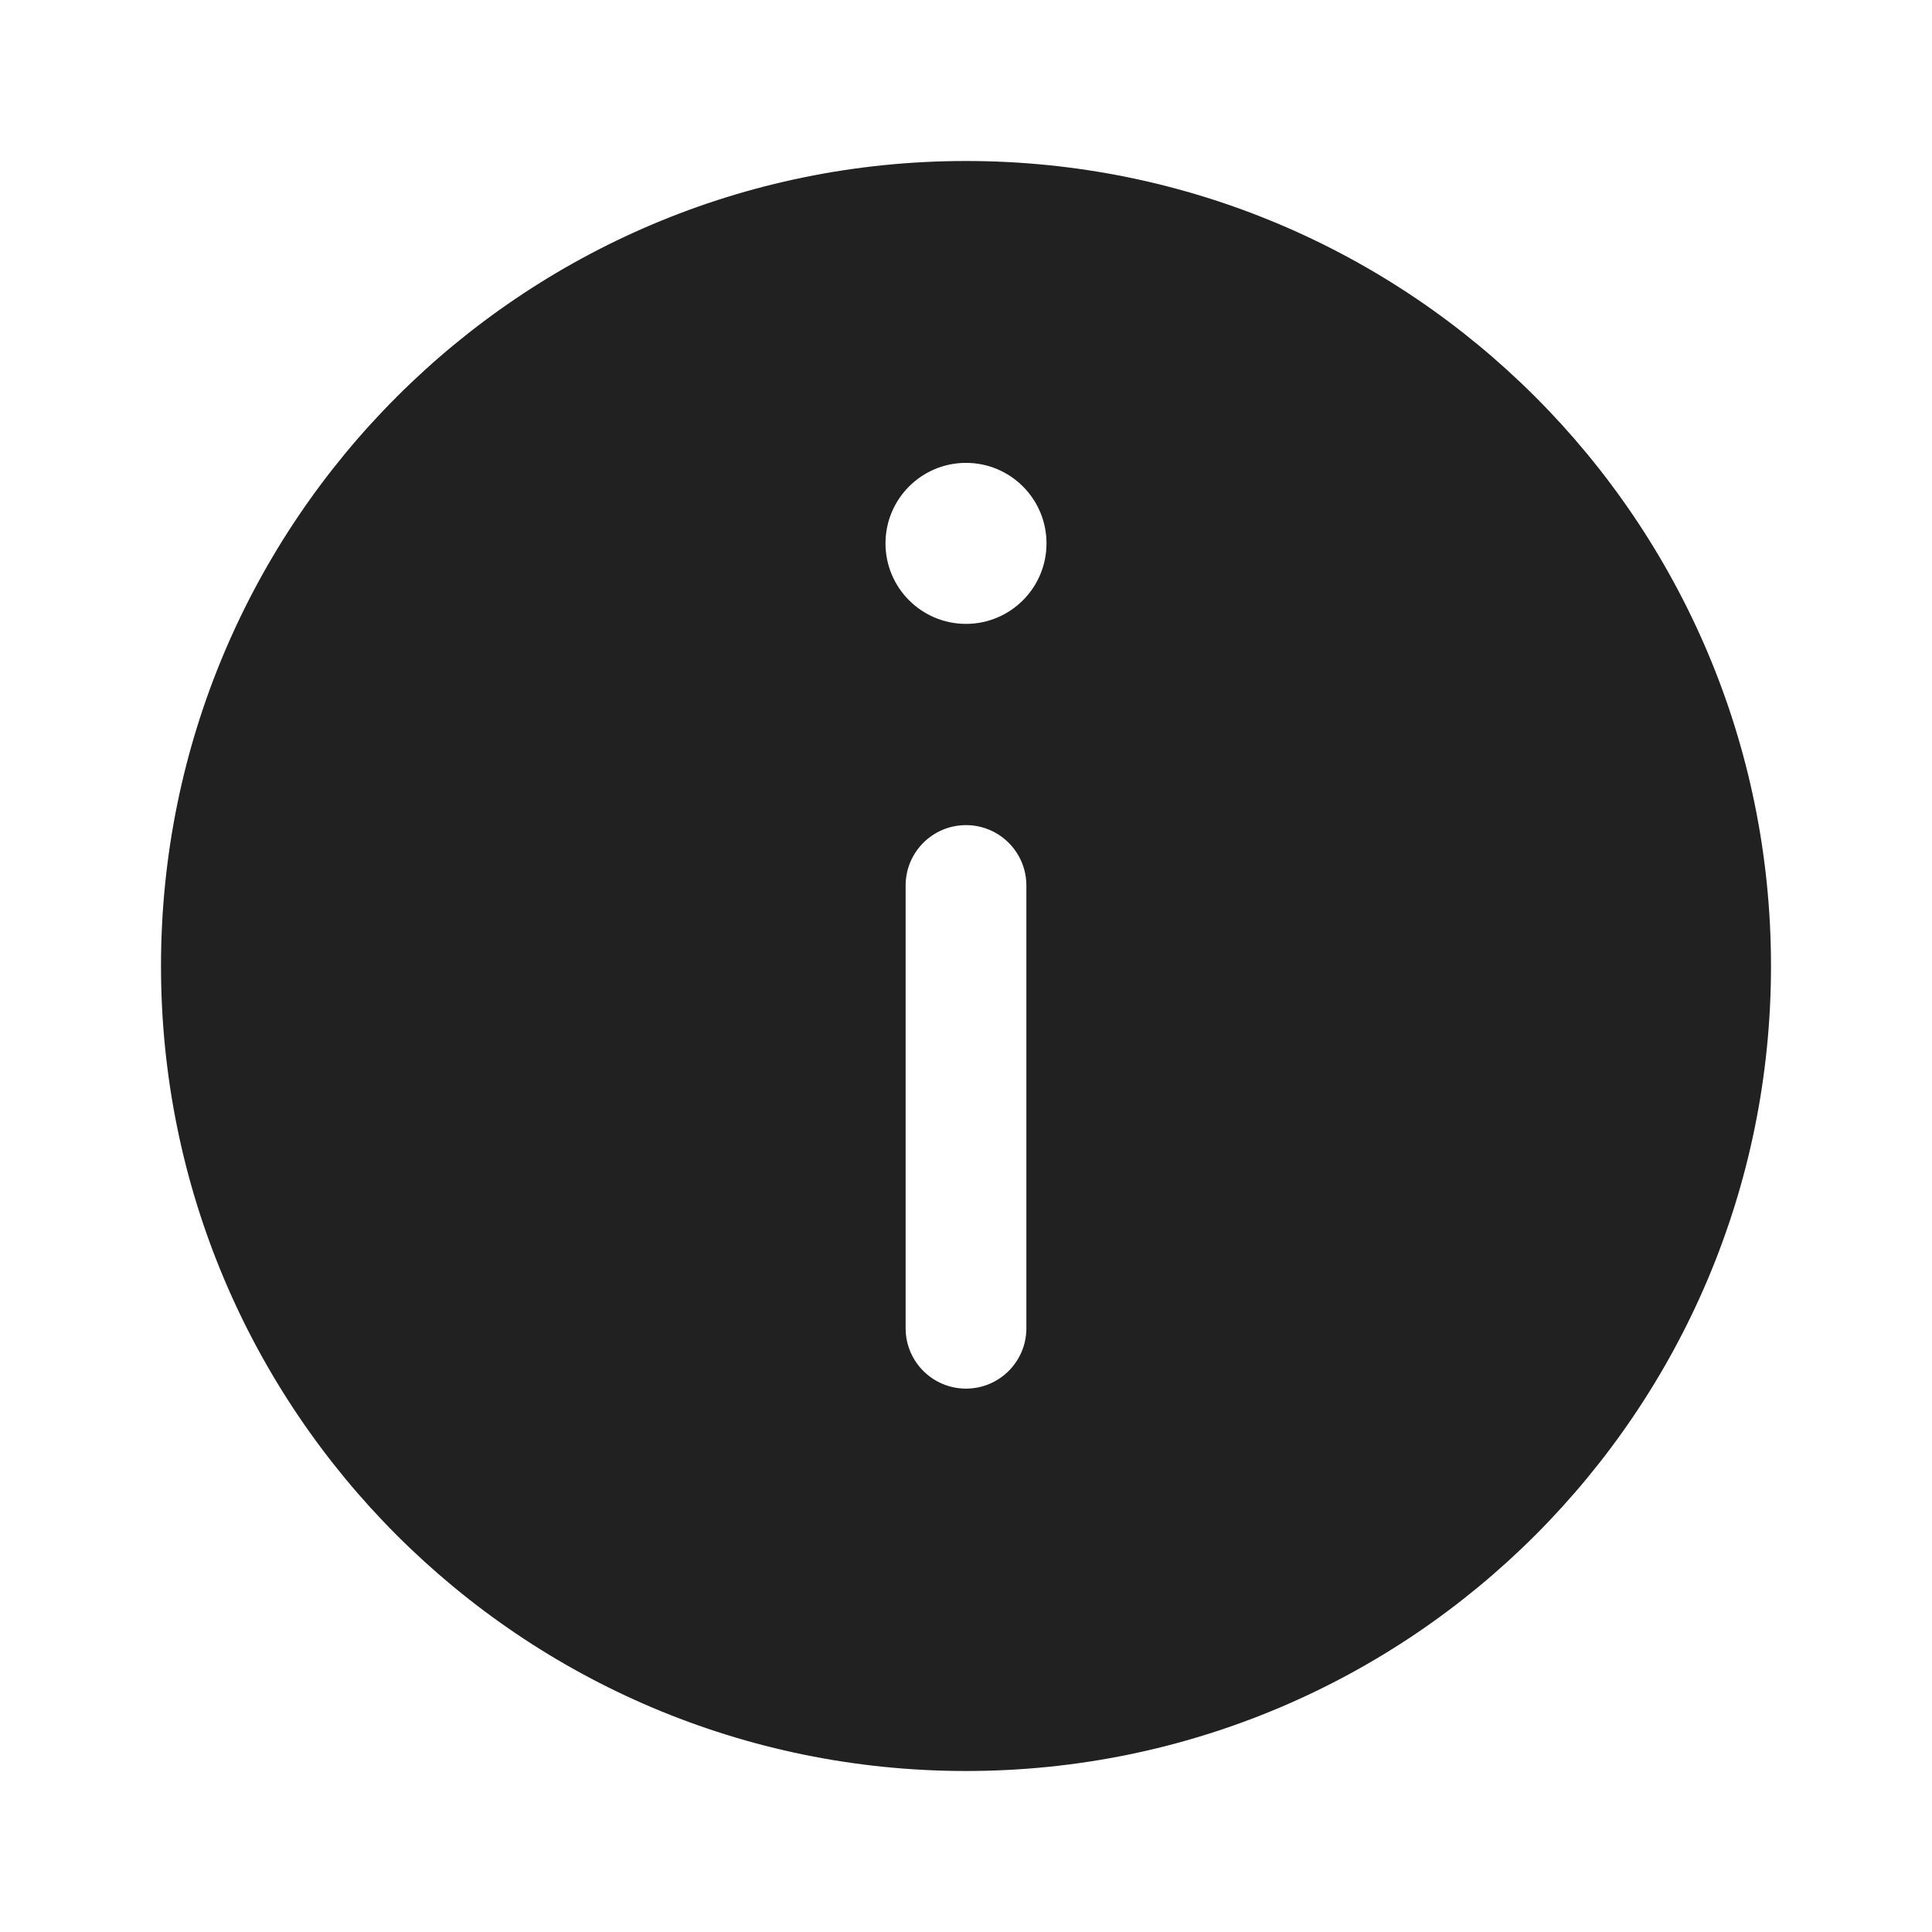
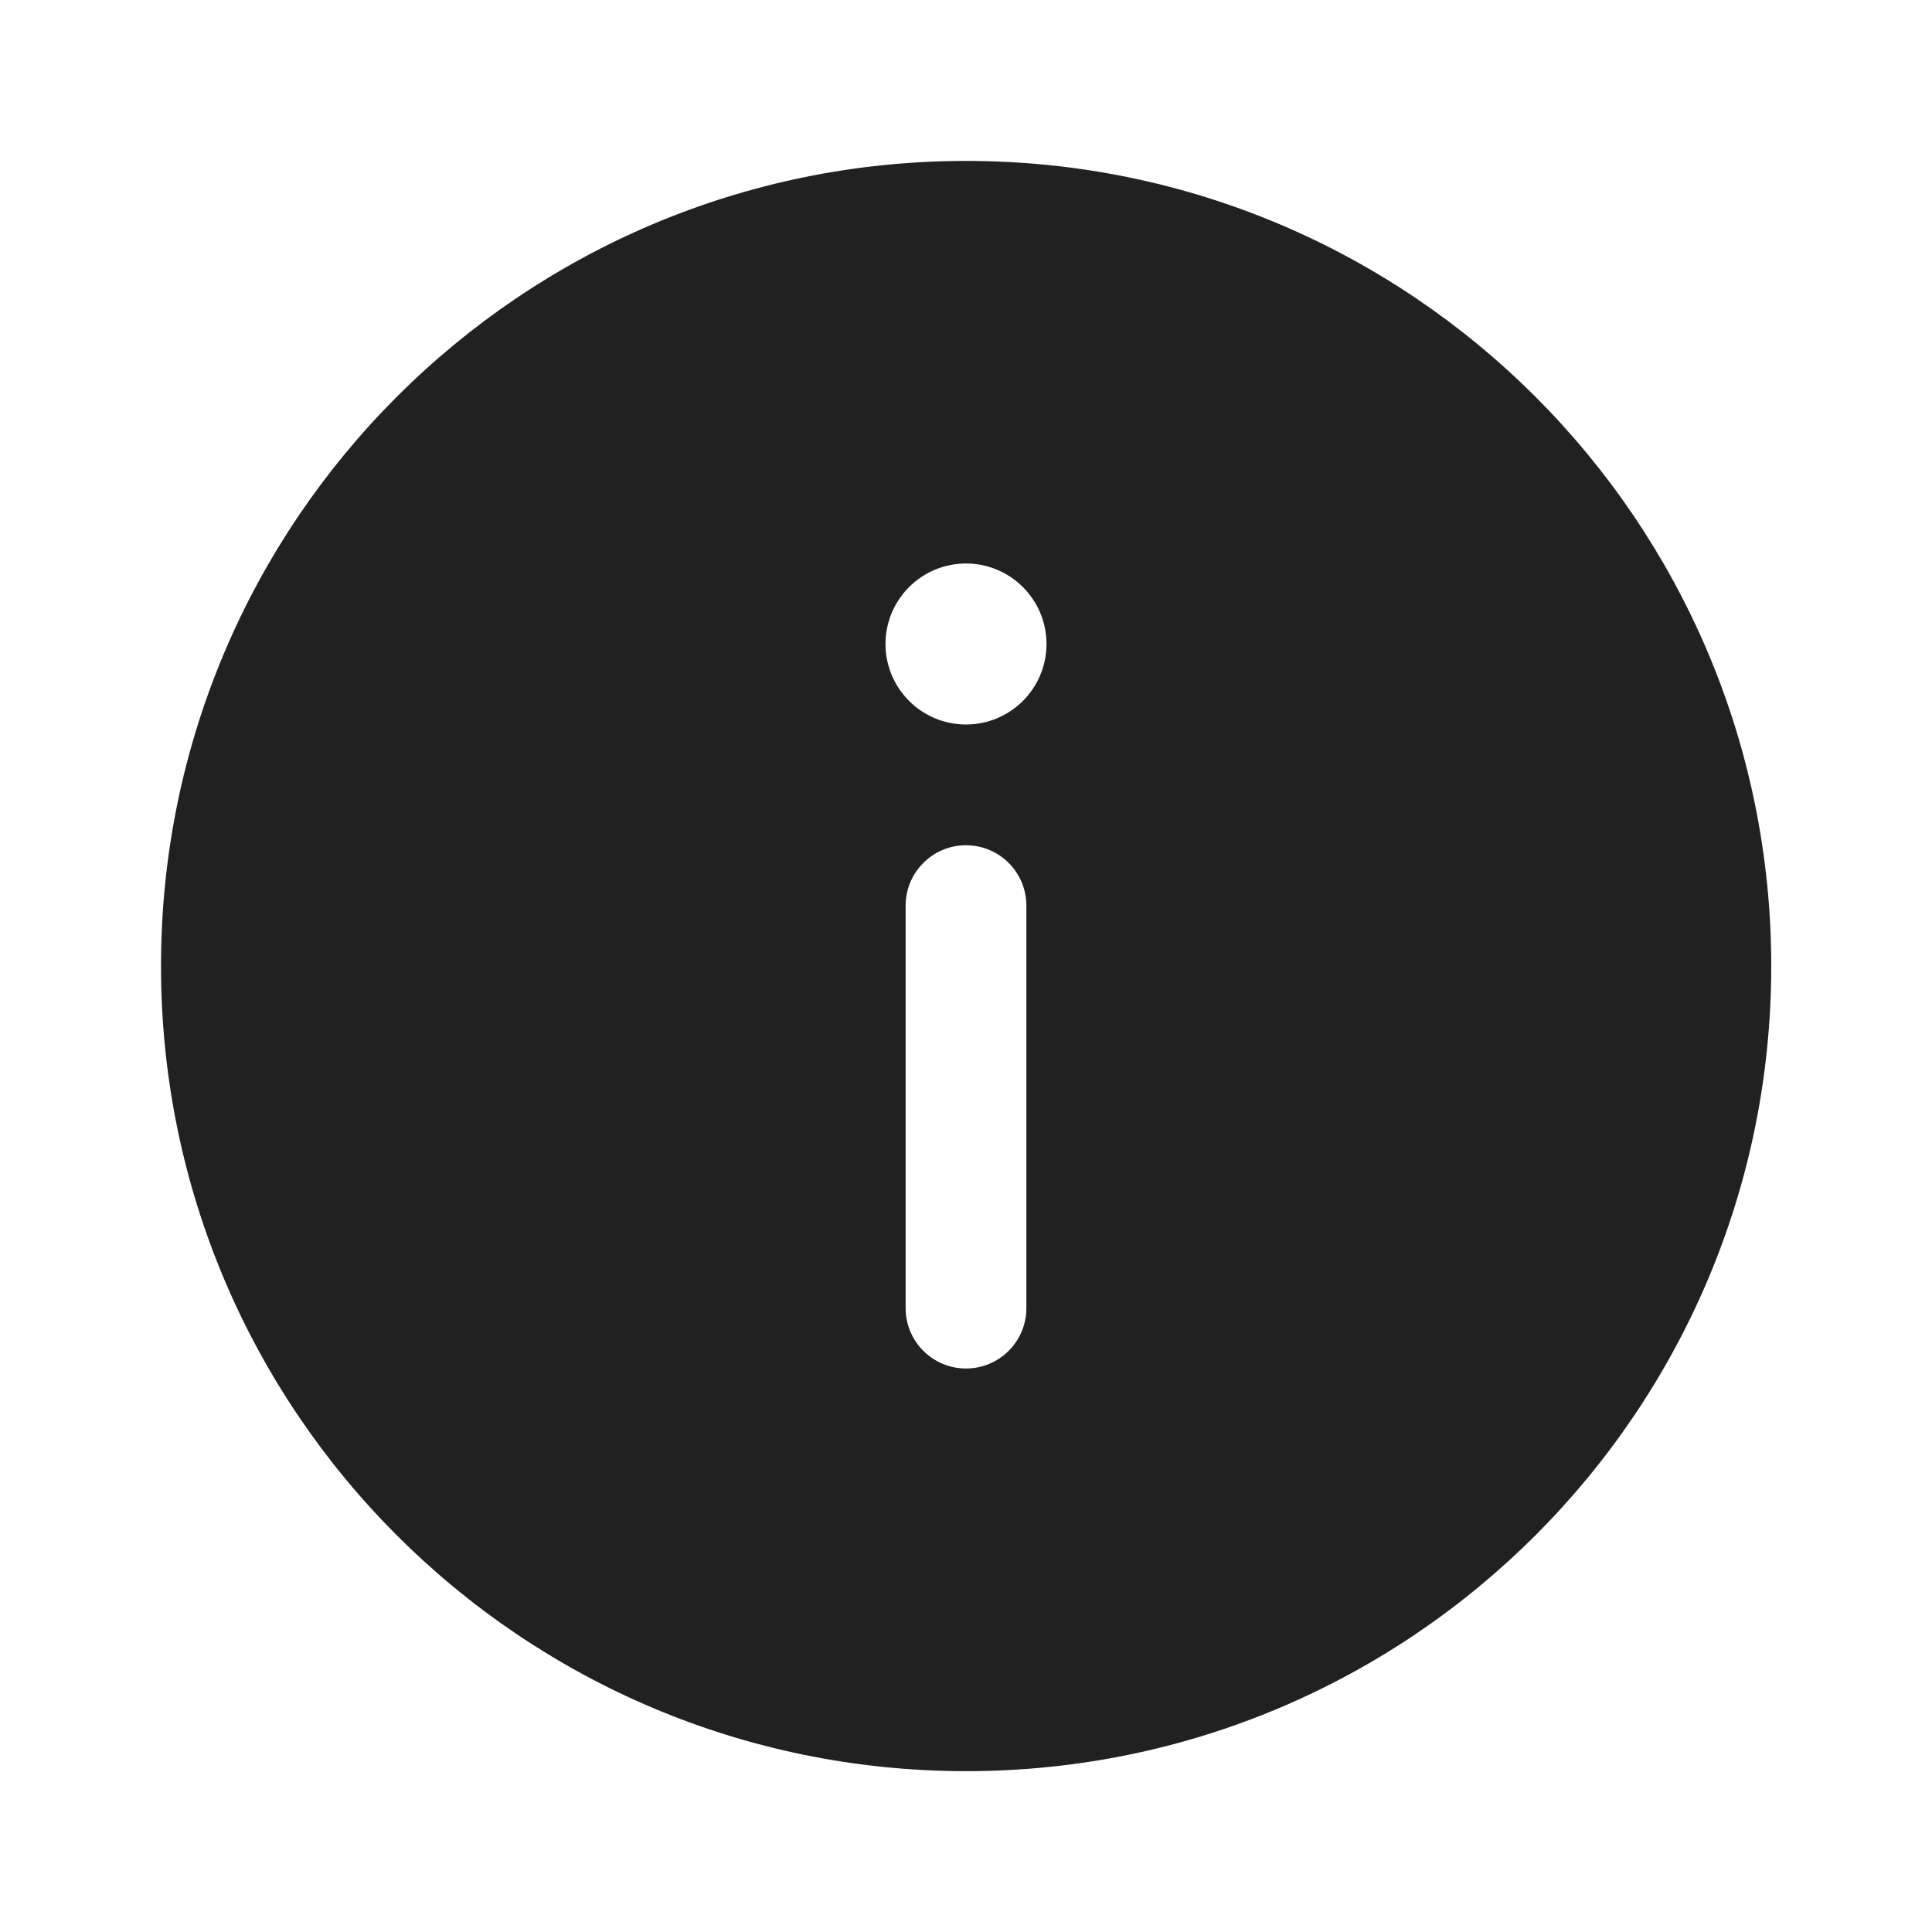
<svg xmlns="http://www.w3.org/2000/svg" width="24" height="24" viewBox="0 0 24 24" fill="none">
-   <path d="M12 2a10 10 0 1 0 0 20 10 10 0 0 0 0-20zm0 8.25a.75.75 0 0 1 .75.75v5.5a.75.75 0 0 1-1.5 0V11a.75.75 0 0 1 .75-.75zm0-4.5a1 1 0 1 1 0 2 1 1 0 0 1 0-2z" fill="#212121" />
+   <path d="M12.002 1.999C17.525 1.999 22.003 6.477 22.003 12.001C22.003 17.524 17.525 22.002 12.002 22.002C6.478 22.002 2 17.524 2 12.001C2 6.477 6.478 1.999 12.002 1.999ZM12 10.5C11.586 10.5 11.25 10.836 11.25 11.25V16.25C11.25 16.664 11.586 17 12 17C12.414 17 12.75 16.664 12.75 16.25V11.25C12.75 10.836 12.414 10.5 12 10.5ZM12 9C12.552 9 13 8.552 13 8C13 7.448 12.552 7 12 7C11.448 7 11 7.448 11 8C11 8.552 11.448 9 12 9Z" fill="#212121" />
</svg>
